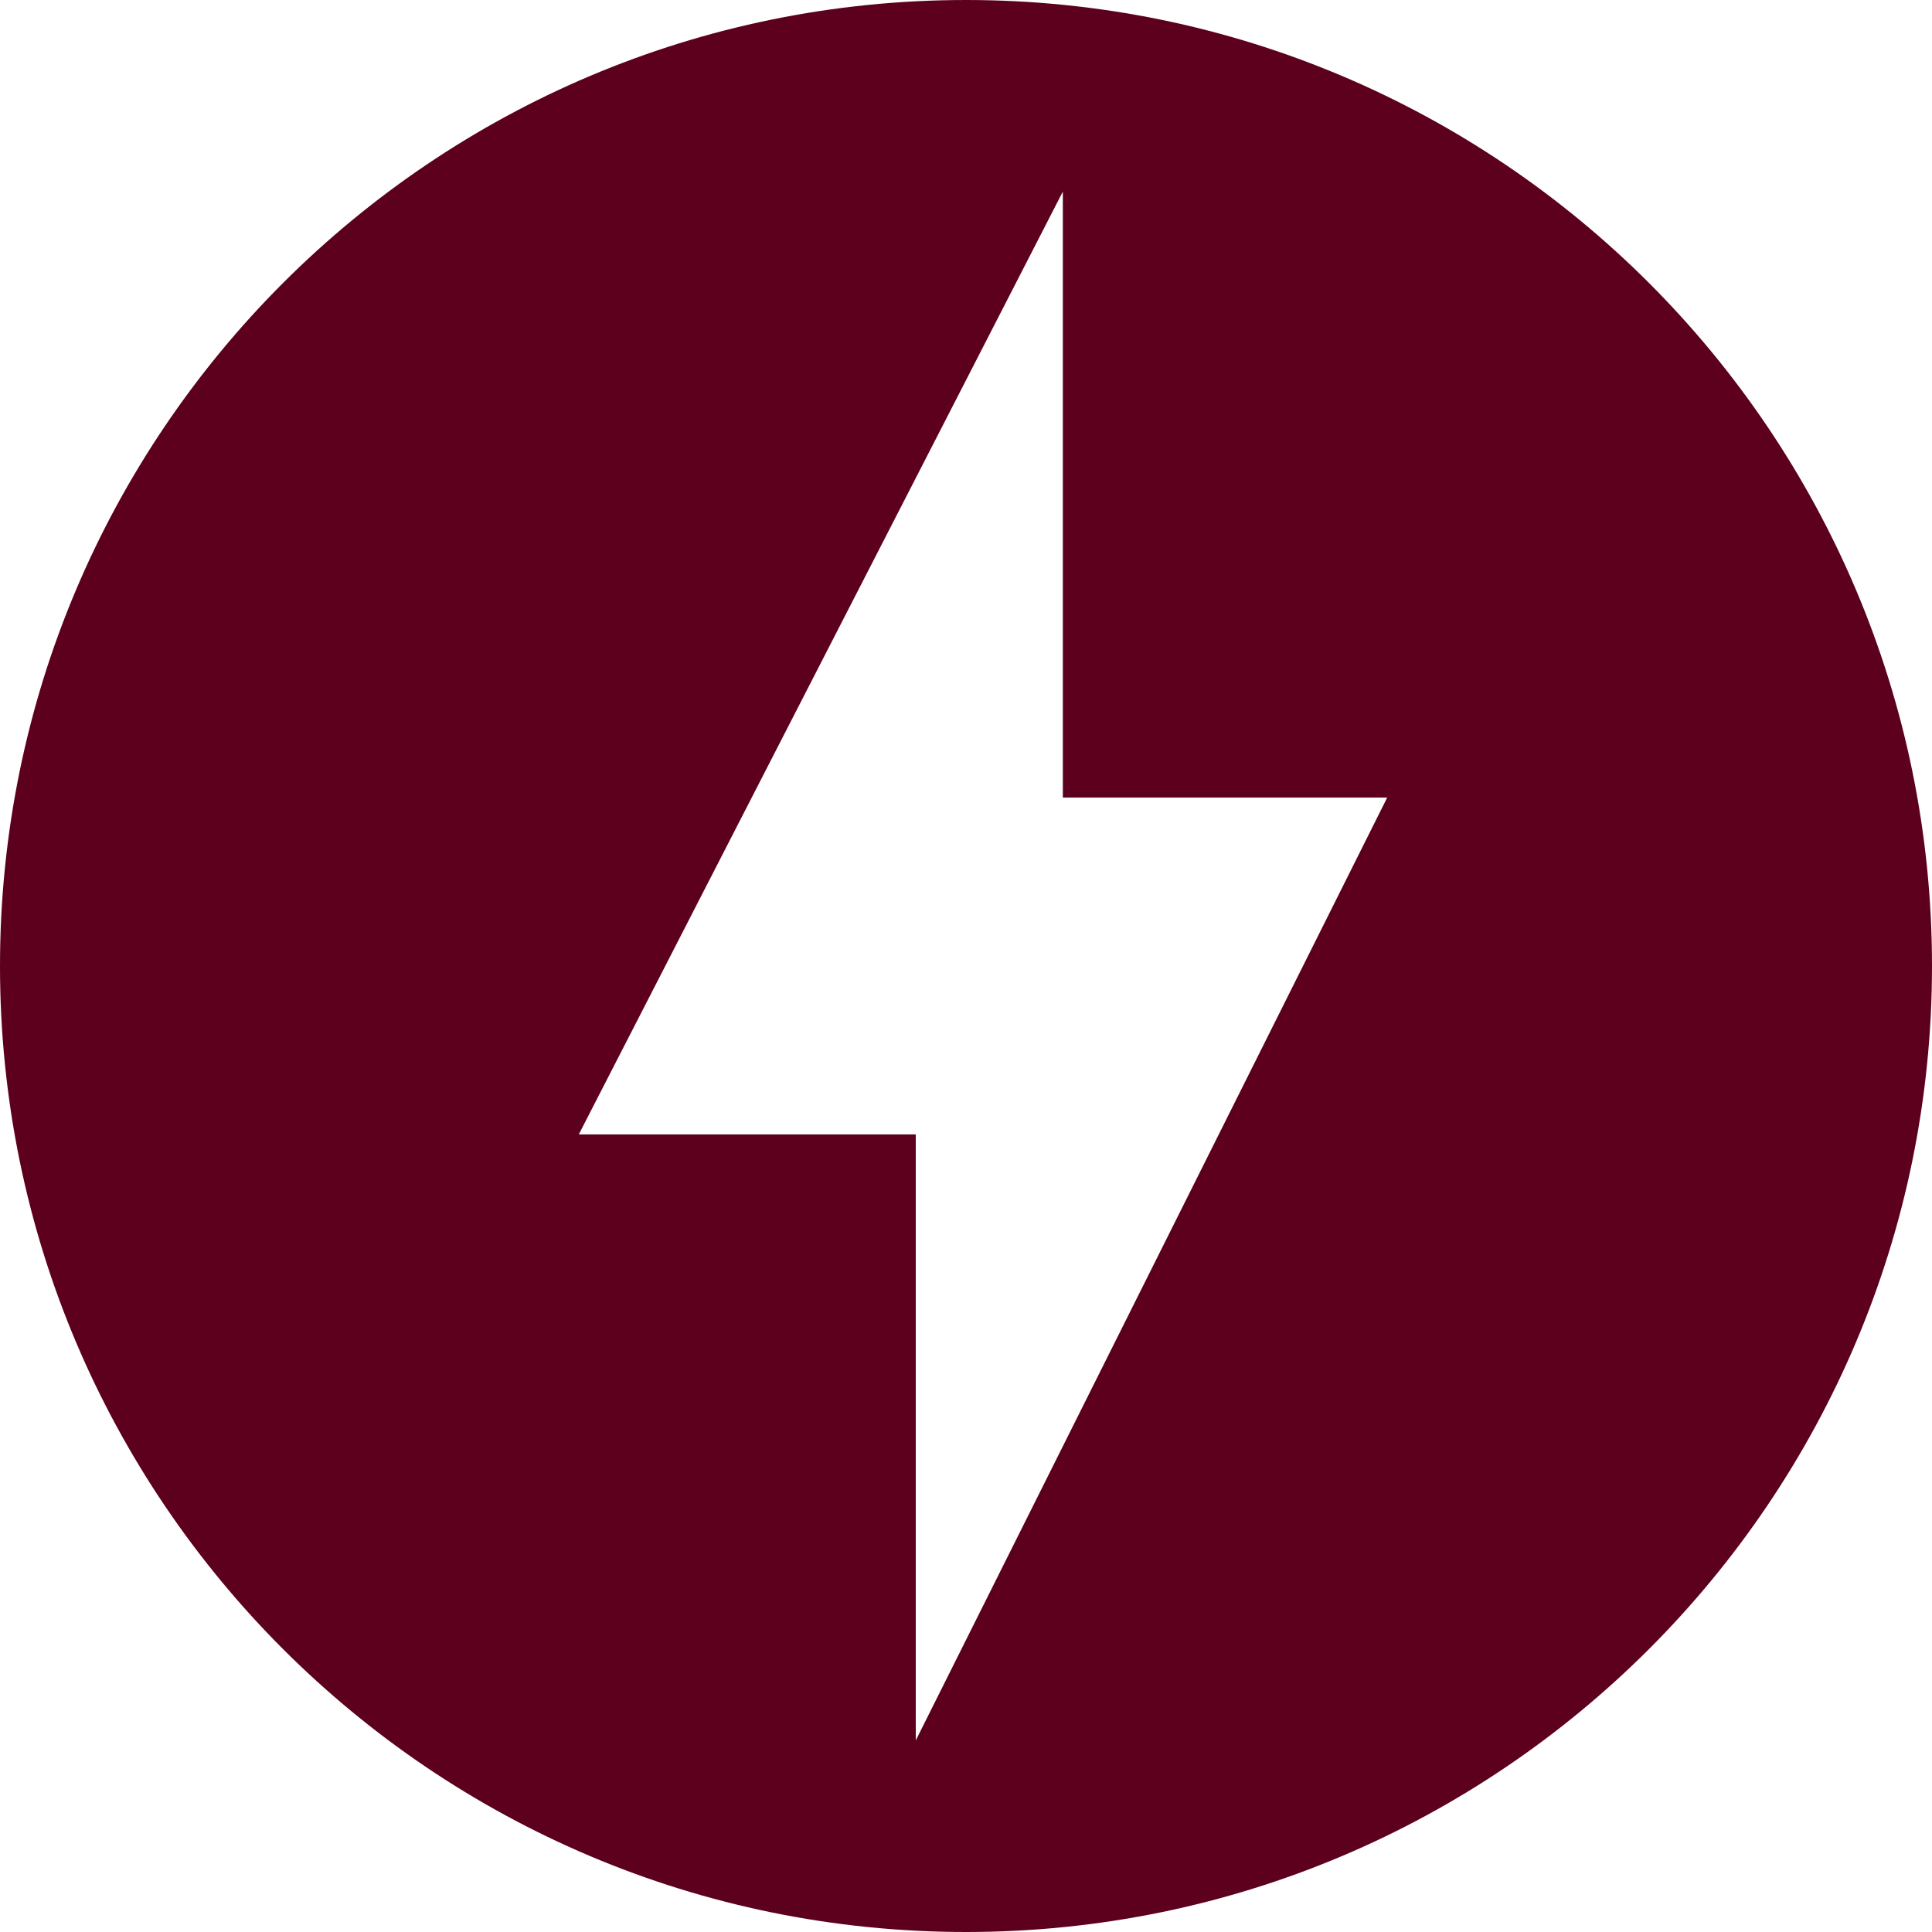
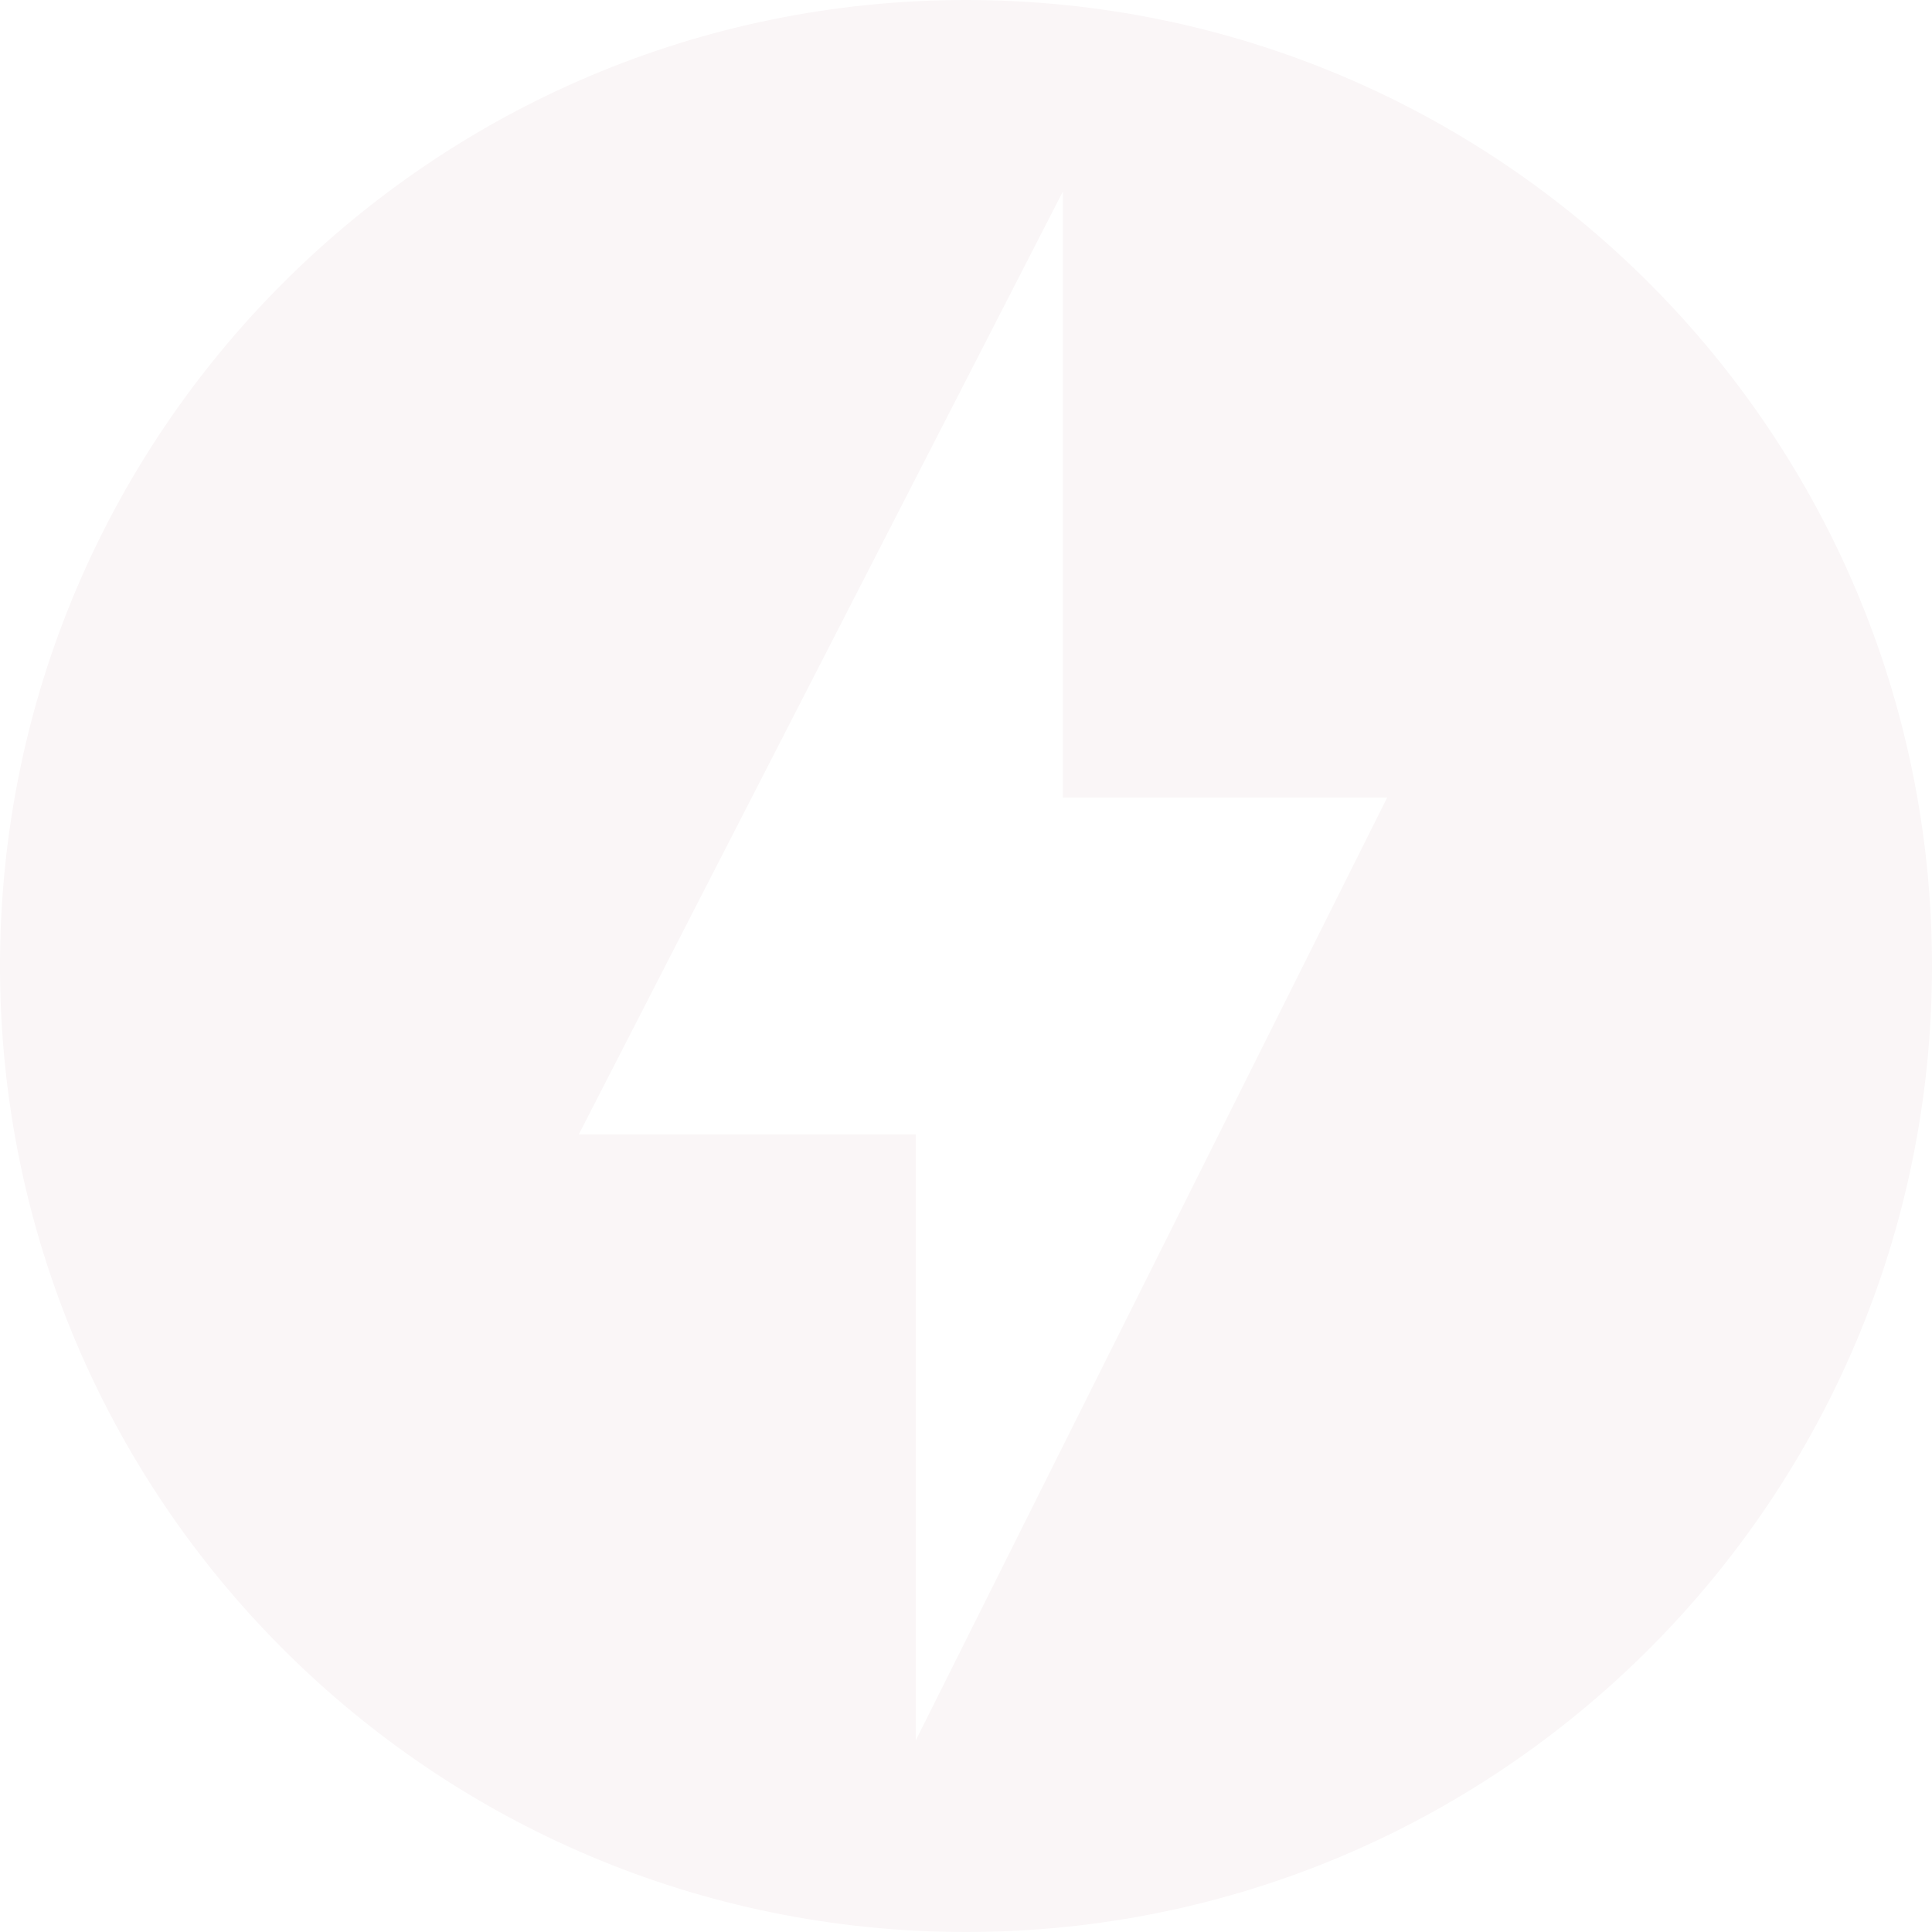
- <svg xmlns="http://www.w3.org/2000/svg" fill="#5D001E" width="32px" height="32px" viewBox="0 0 24 24" role="img">
+ <svg xmlns="http://www.w3.org/2000/svg" fill="#FAF6F7" width="32px" height="32px" viewBox="0 0 24 24" role="img">
  <path d="M12 0C5.375 0 0 5.375 0 12c0 6.627 5.375 12 12 12 6.626 0 12-5.373 12-12 0-6.625-5.373-12-12-12zm-.624 21.62v-7.528H7.19L13.203 2.38v7.528h4.029L11.376 21.62z" />
</svg>
